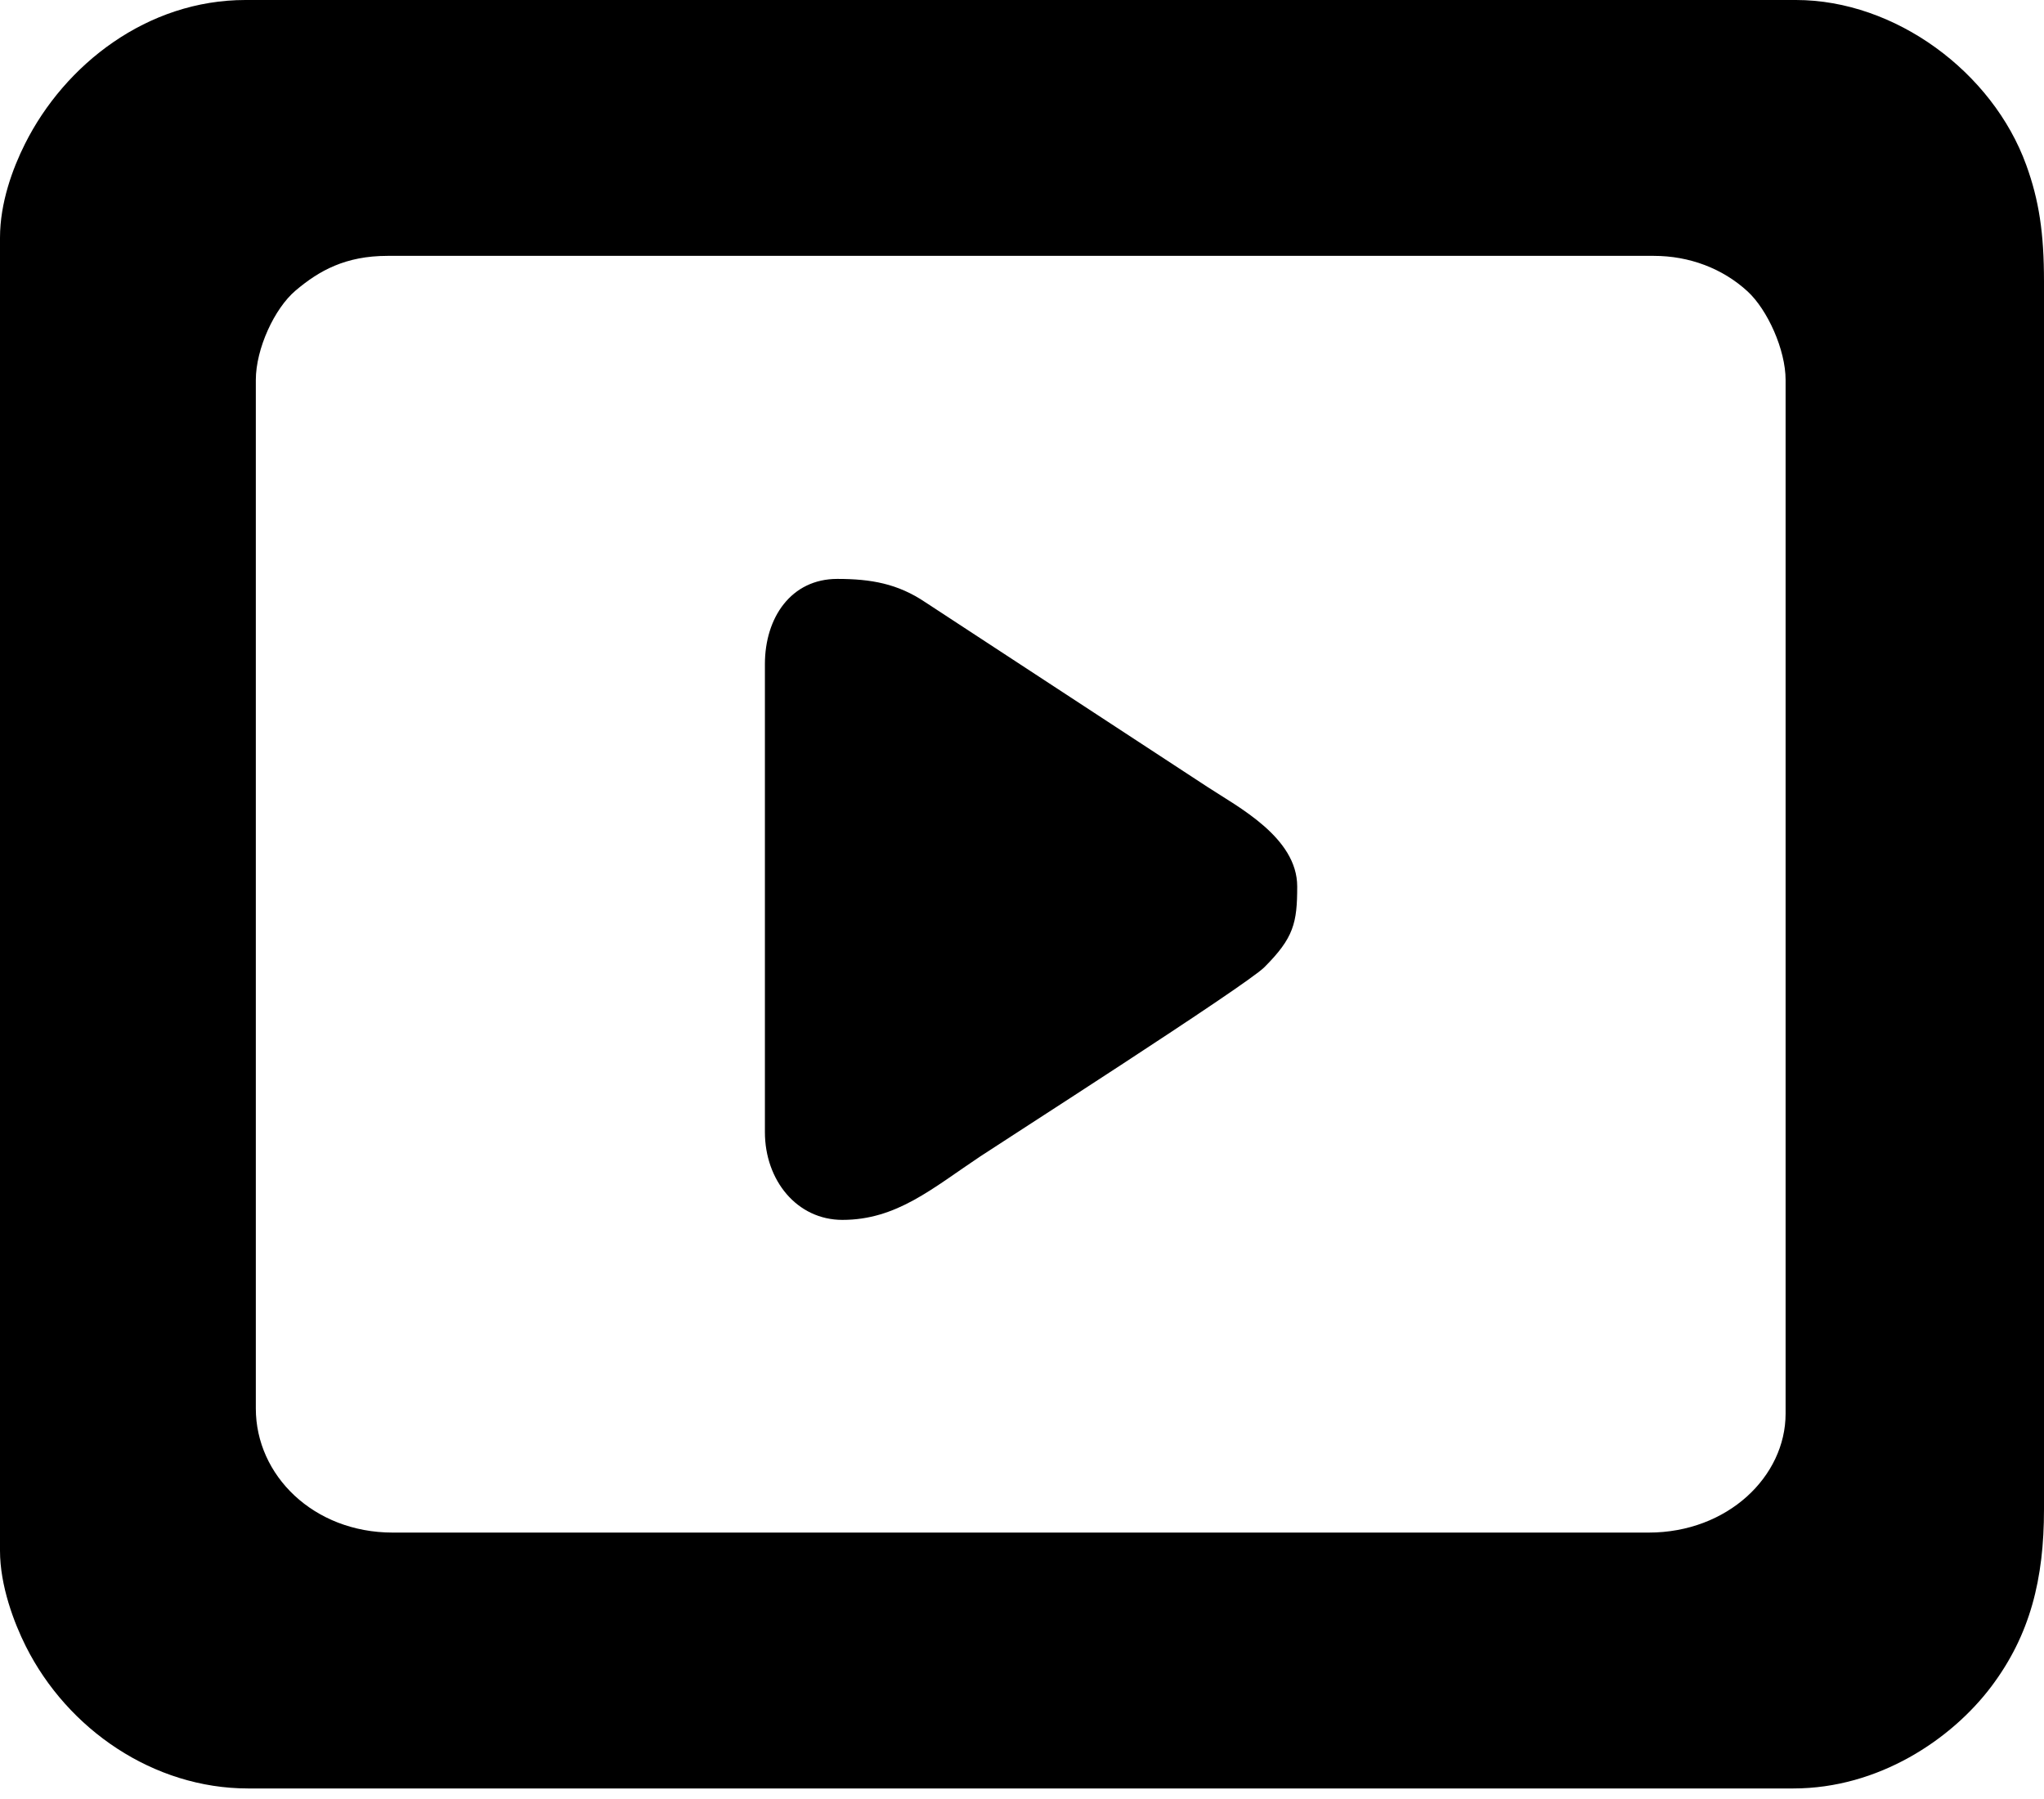
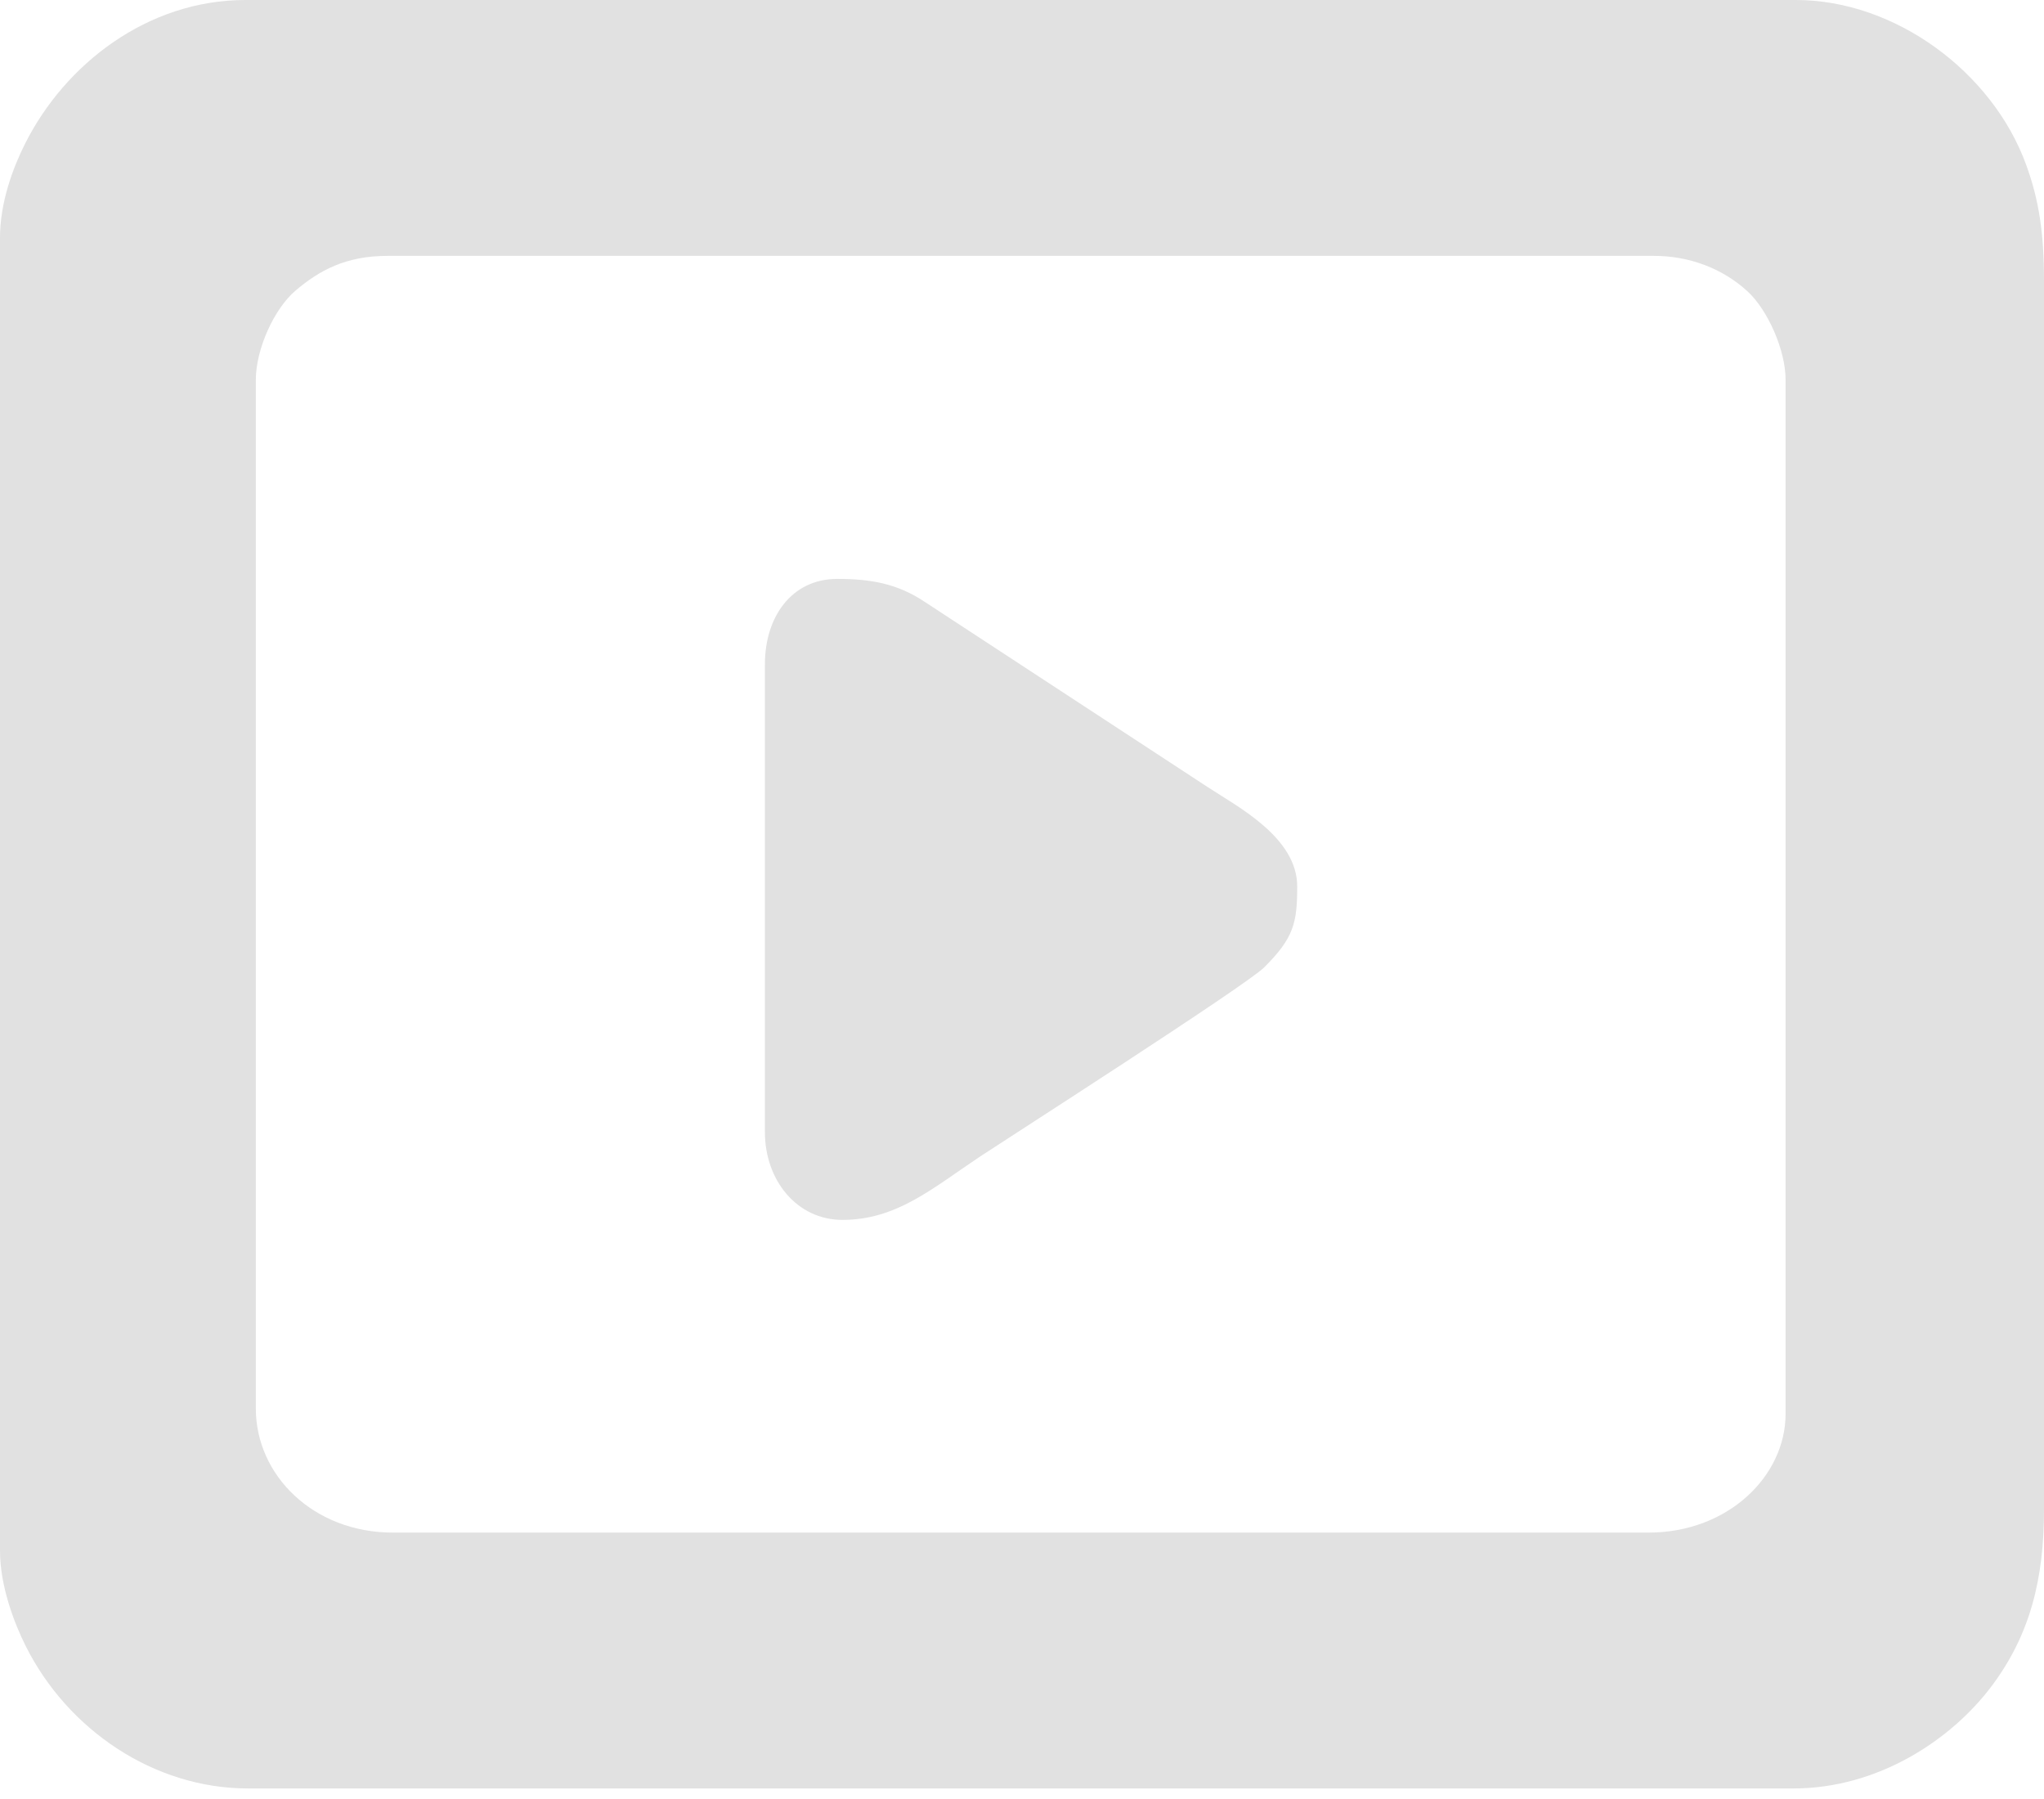
<svg xmlns="http://www.w3.org/2000/svg" width="50" height="44" viewBox="0 0 50 44" fill="none">
-   <path fill-rule="evenodd" clip-rule="evenodd" d="M6.258 9.292V34.45C6.258 36.083 7.668 37.484 9.608 37.484H40.329C42.264 37.484 43.679 36.109 43.679 34.576V9.292C43.679 8.553 43.236 7.575 42.748 7.126C42.139 6.566 41.325 6.258 40.455 6.258H9.482C8.451 6.258 7.807 6.619 7.232 7.105C6.71 7.546 6.258 8.535 6.258 9.292ZM0 37.927V5.816C0 4.956 0.311 4.117 0.611 3.519C1.587 1.572 3.605 0 6.005 0H43.932C46.359 0 48.742 1.761 49.566 4.037C49.879 4.899 50 5.701 50 6.89V36.916C50 38.617 49.663 39.986 48.71 41.251C47.733 42.546 45.952 43.742 43.869 43.742H6.068C3.76 43.742 1.655 42.303 0.632 40.266C0.343 39.69 0 38.785 0 37.927Z" fill="black" />
-   <path fill-rule="evenodd" clip-rule="evenodd" d="M18.711 27.687V16.245C18.711 15.101 19.355 14.159 20.481 14.159C21.306 14.159 21.959 14.275 22.631 14.727L29.546 19.253C30.28 19.734 31.732 20.483 31.732 21.681C31.732 22.573 31.648 22.938 30.927 23.658C30.482 24.104 24.491 27.942 23.983 28.281C22.806 29.065 21.935 29.836 20.607 29.836C19.499 29.836 18.711 28.874 18.711 27.687Z" fill="black" />
+   <path fill-rule="evenodd" clip-rule="evenodd" d="M6.258 9.292V34.45C6.258 36.083 7.668 37.484 9.608 37.484H40.329C42.264 37.484 43.679 36.109 43.679 34.576V9.292C43.679 8.553 43.236 7.575 42.748 7.126C42.139 6.566 41.325 6.258 40.455 6.258H9.482C8.451 6.258 7.807 6.619 7.232 7.105C6.71 7.546 6.258 8.535 6.258 9.292ZM0 37.927V5.816C0 4.956 0.311 4.117 0.611 3.519C1.587 1.572 3.605 0 6.005 0H43.932C46.359 0 48.742 1.761 49.566 4.037C49.879 4.899 50 5.701 50 6.89V36.916C50 38.617 49.663 39.986 48.71 41.251C47.733 42.546 45.952 43.742 43.869 43.742H6.068C3.76 43.742 1.655 42.303 0.632 40.266C0.343 39.69 0 38.785 0 37.927Z" fill="#e1e1e1" />
+   <path fill-rule="evenodd" clip-rule="evenodd" d="M18.711 27.687V16.245C18.711 15.101 19.355 14.159 20.481 14.159C21.306 14.159 21.959 14.275 22.631 14.727L29.546 19.253C30.28 19.734 31.732 20.483 31.732 21.681C31.732 22.573 31.648 22.938 30.927 23.658C30.482 24.104 24.491 27.942 23.983 28.281C22.806 29.065 21.935 29.836 20.607 29.836C19.499 29.836 18.711 28.874 18.711 27.687Z" fill="#e1e1e1" />
</svg>
